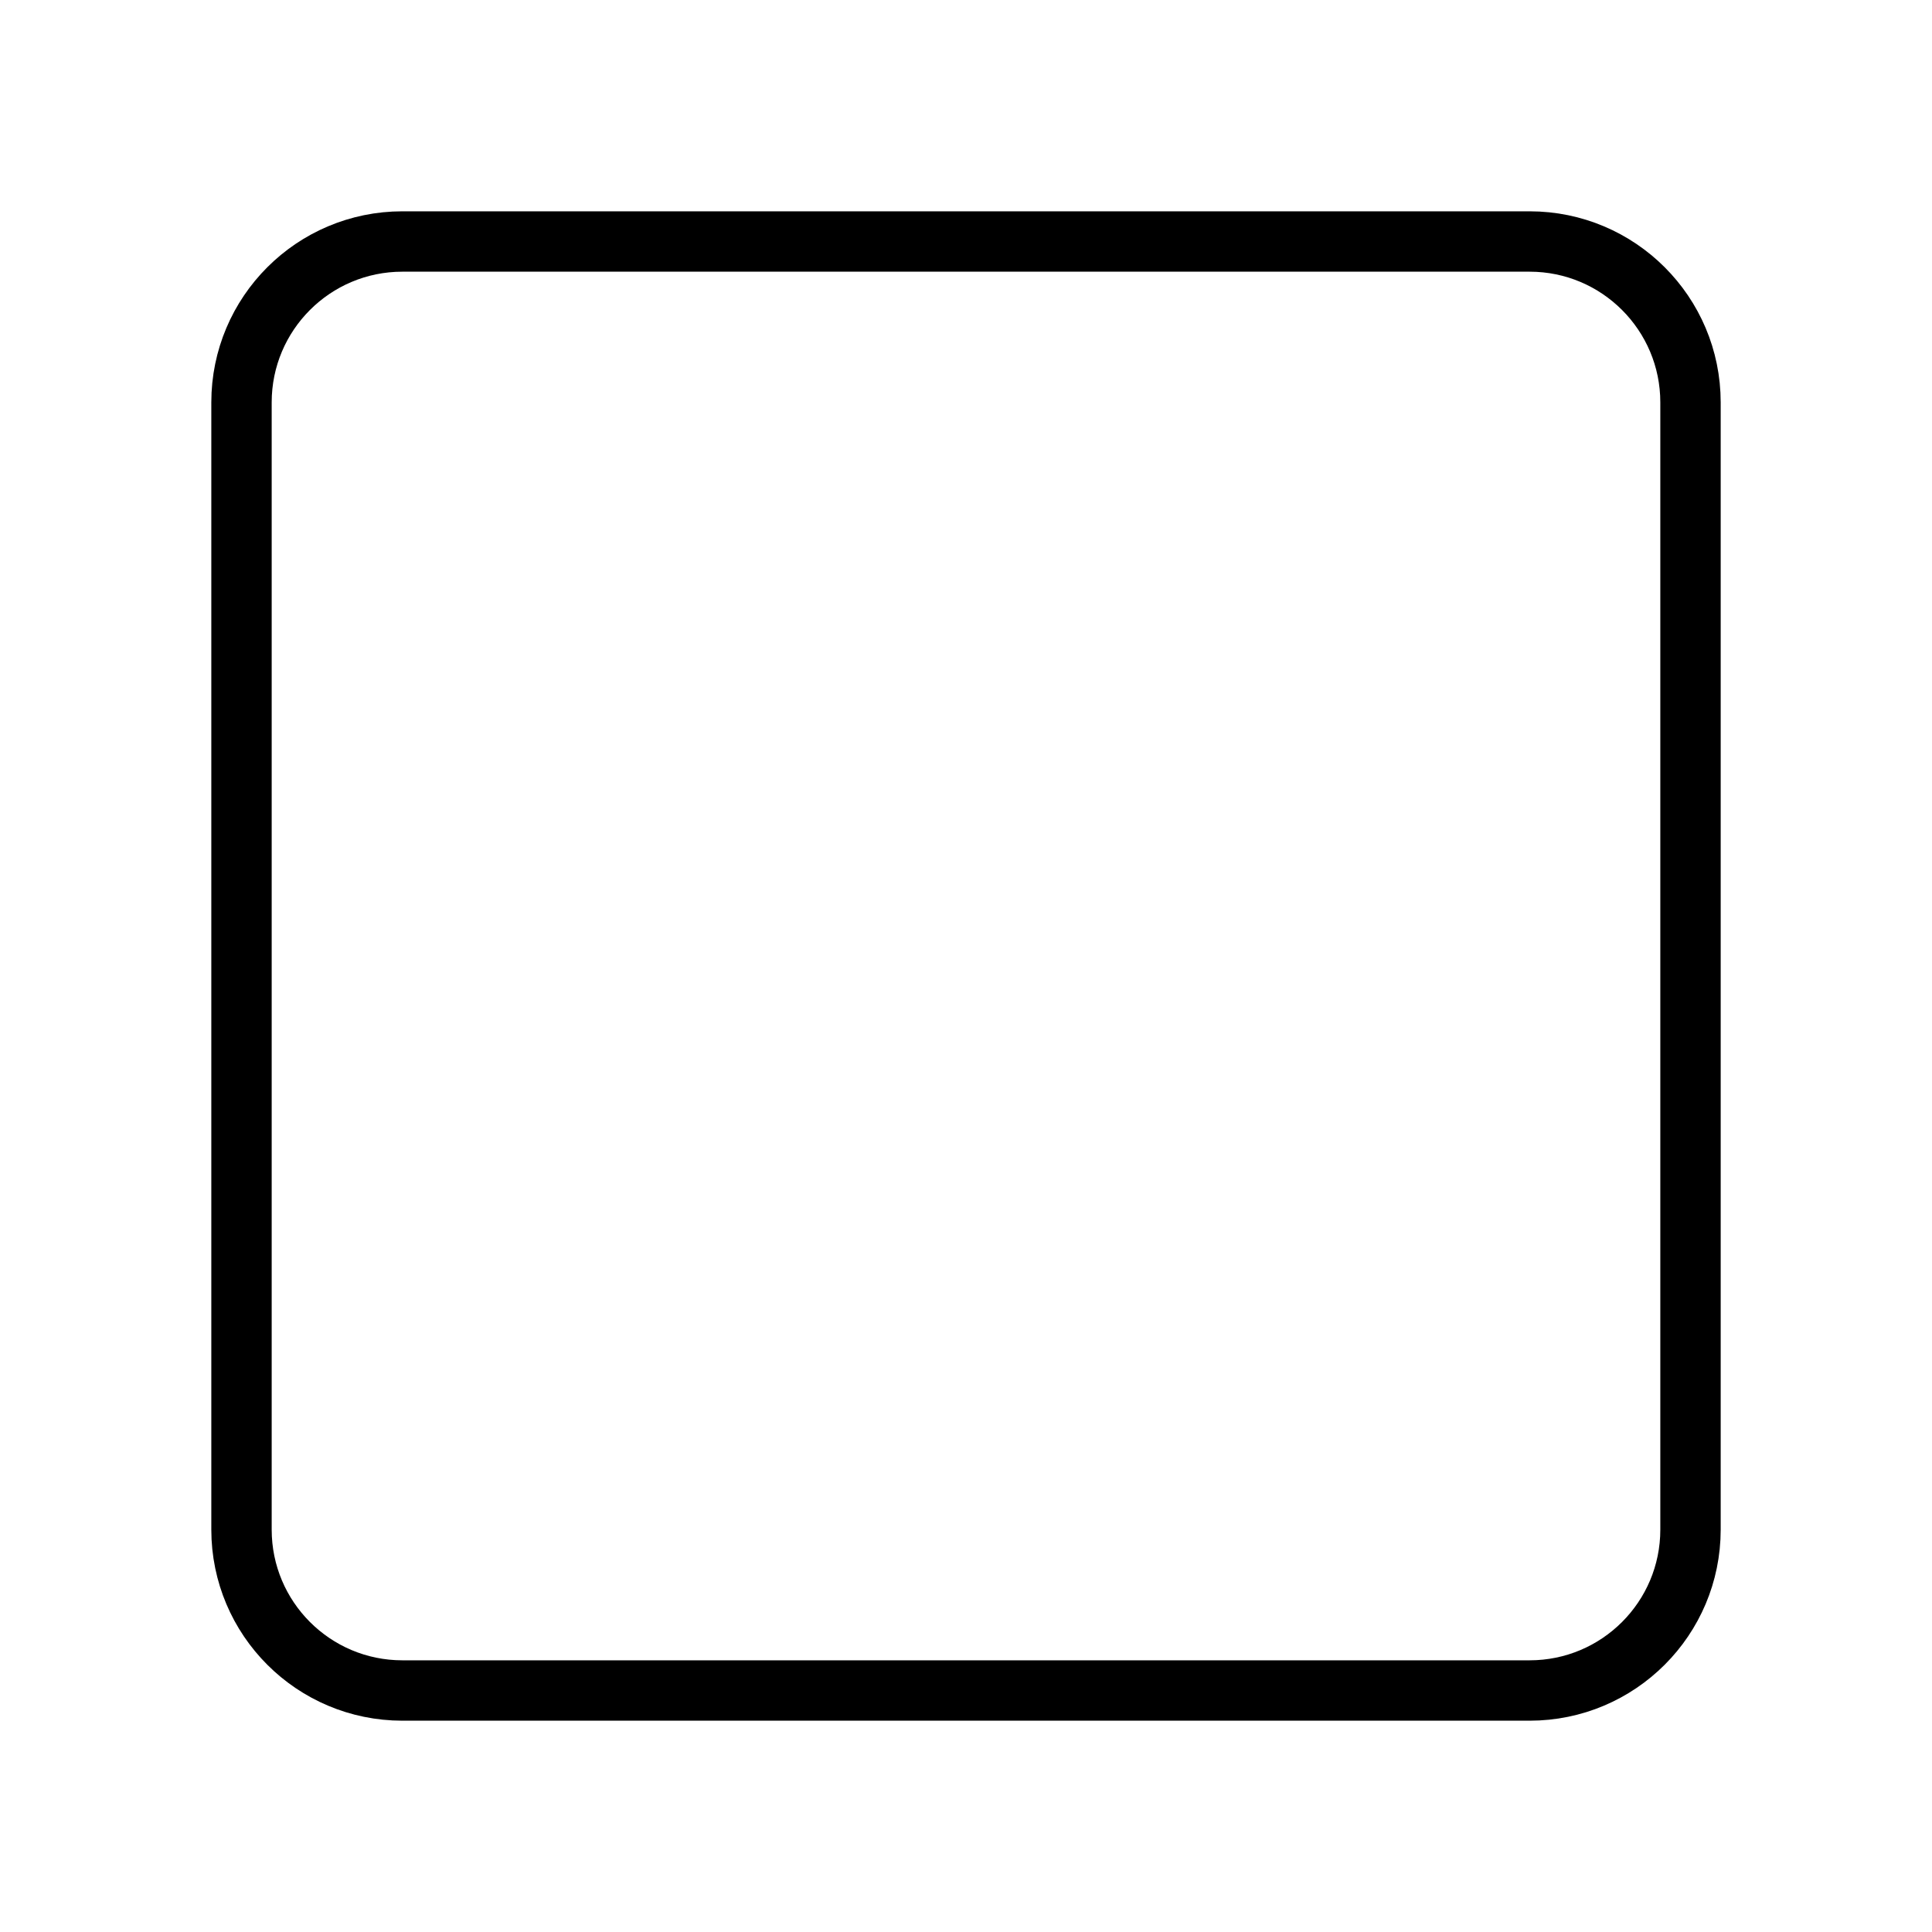
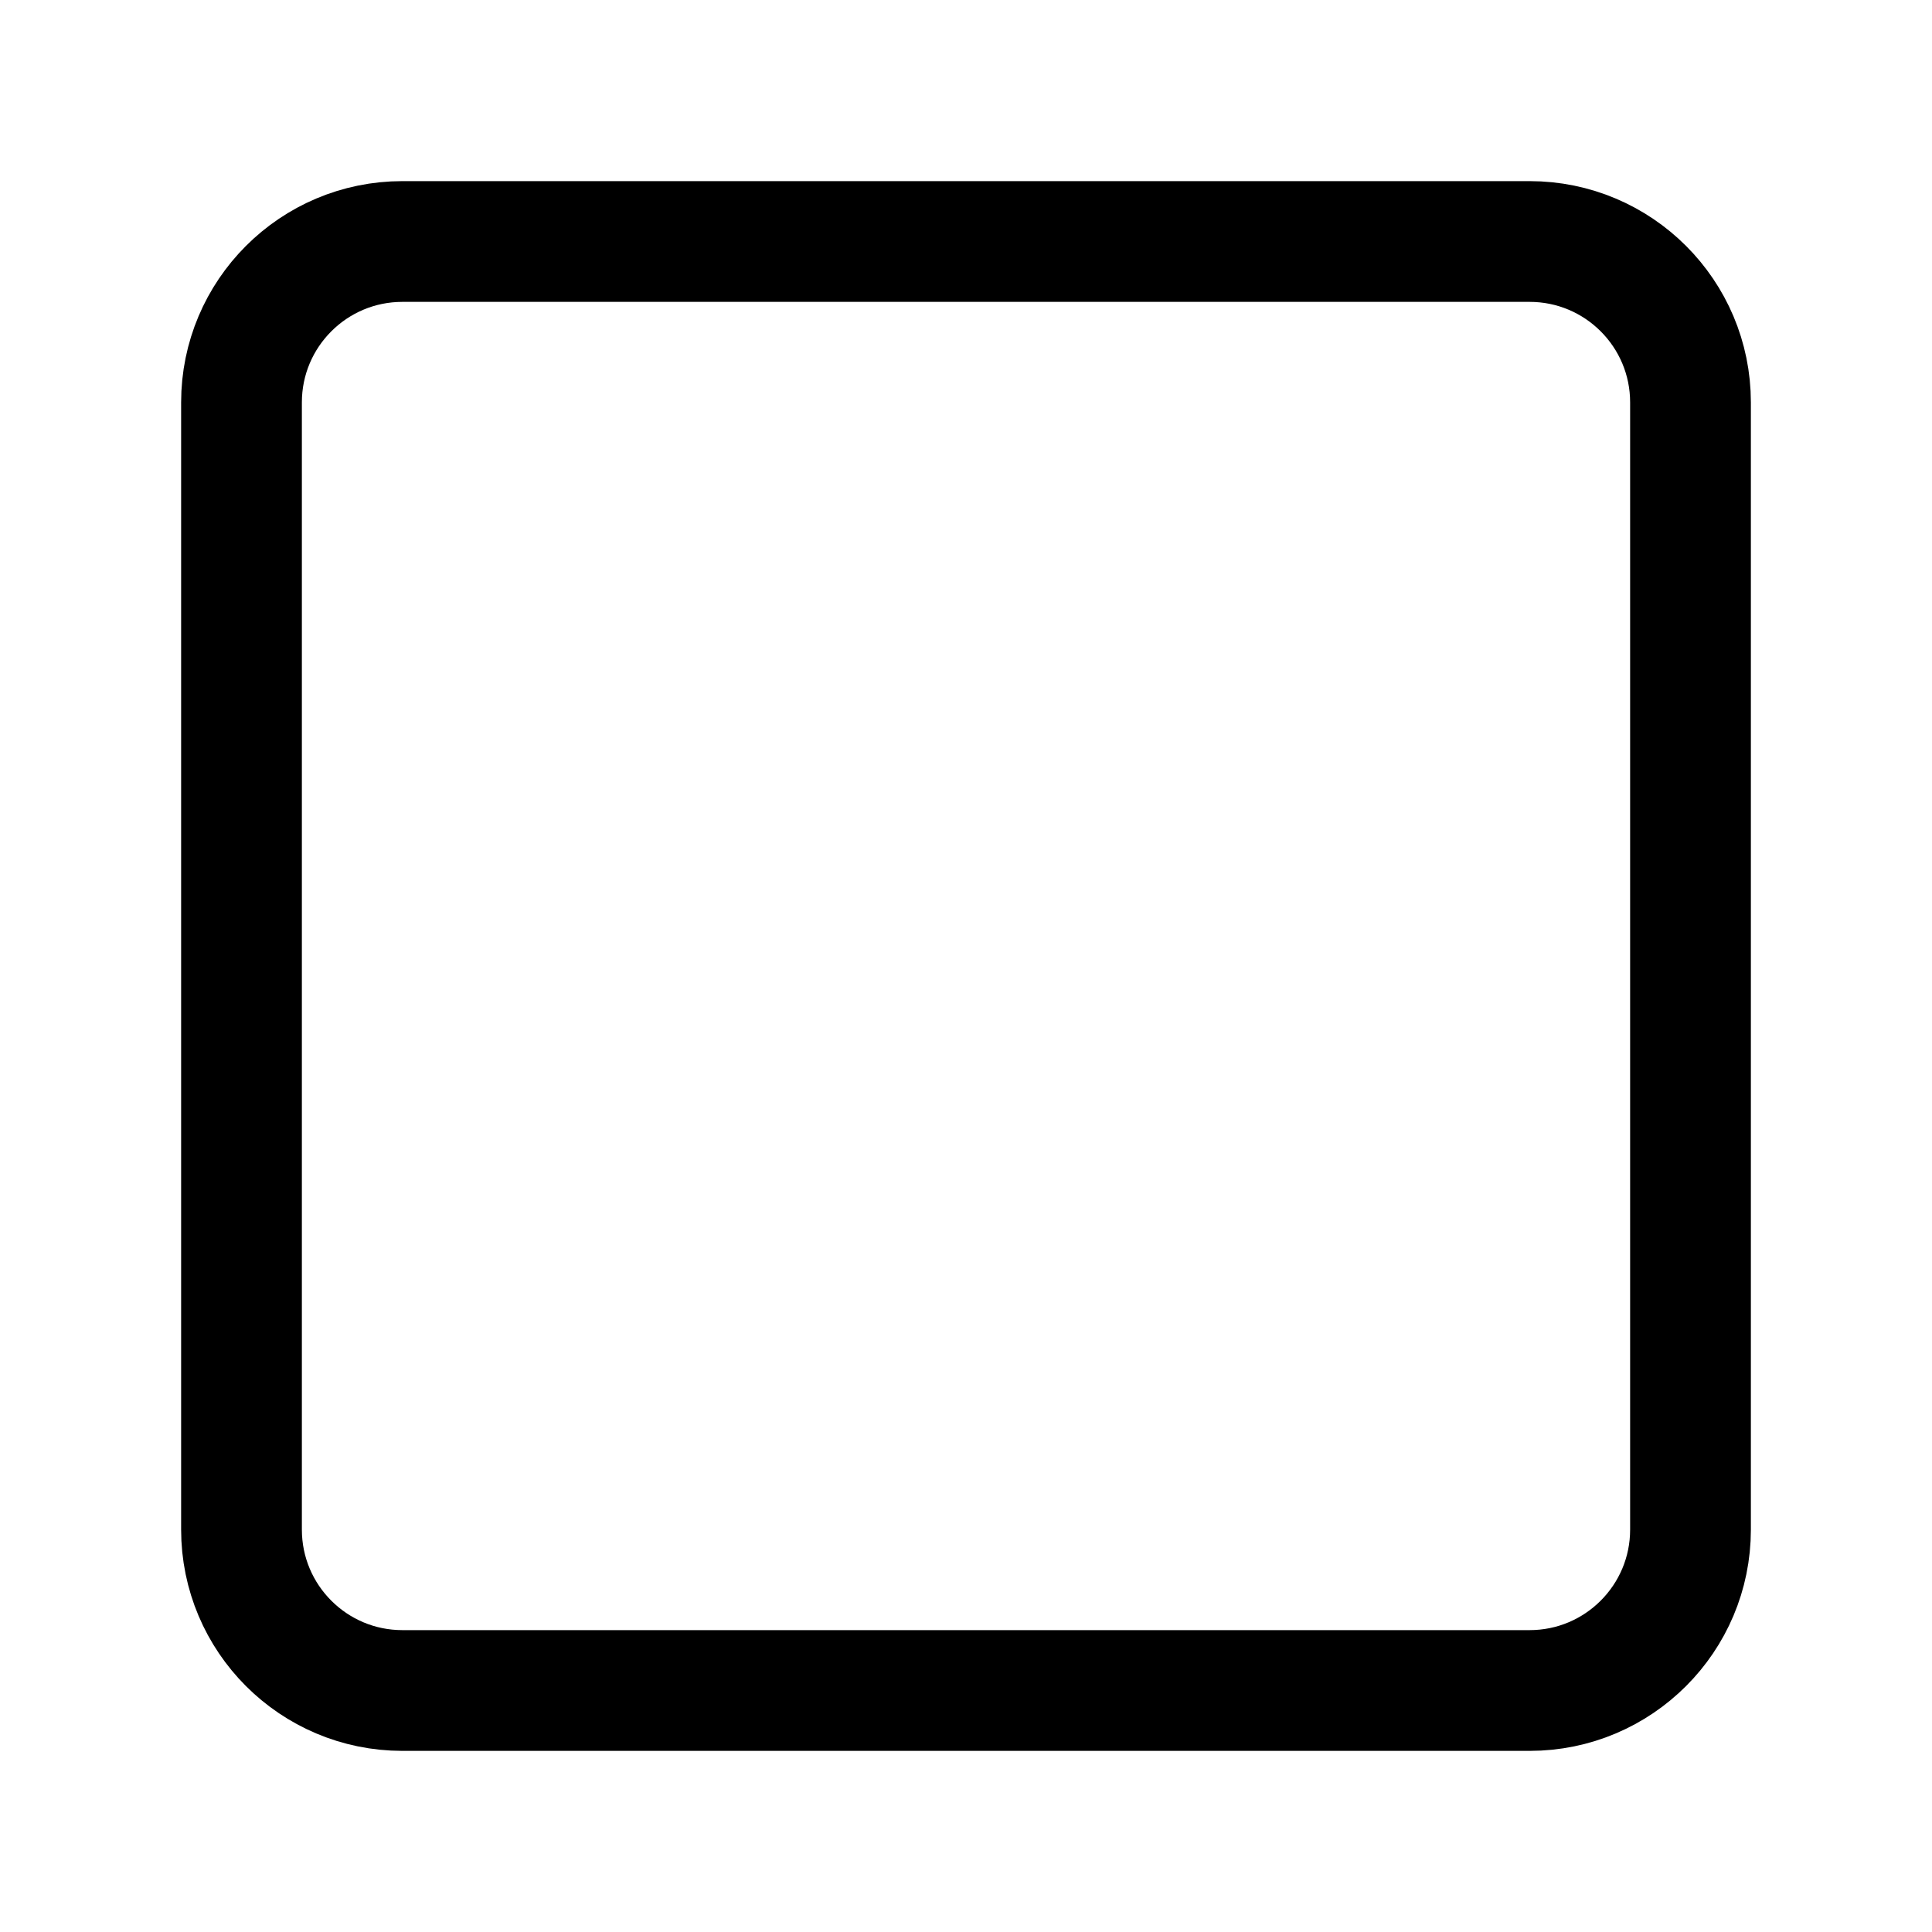
<svg xmlns="http://www.w3.org/2000/svg" width="64" height="64" viewBox="0 0 64 64">
-   <rect x="8" y="8" width="48" height="48" rx="5.33" ry="5.33" fill="none" stroke="#000" stroke-linecap="round" stroke-linejoin="round" stroke-width="2" />
+   <rect x="8" y="8" width="48" height="48" rx="5.33" ry="5.33" fill="none" stroke="#000" stroke-linecap="round" stroke-linejoin="round" stroke-width="4" />
</svg>
